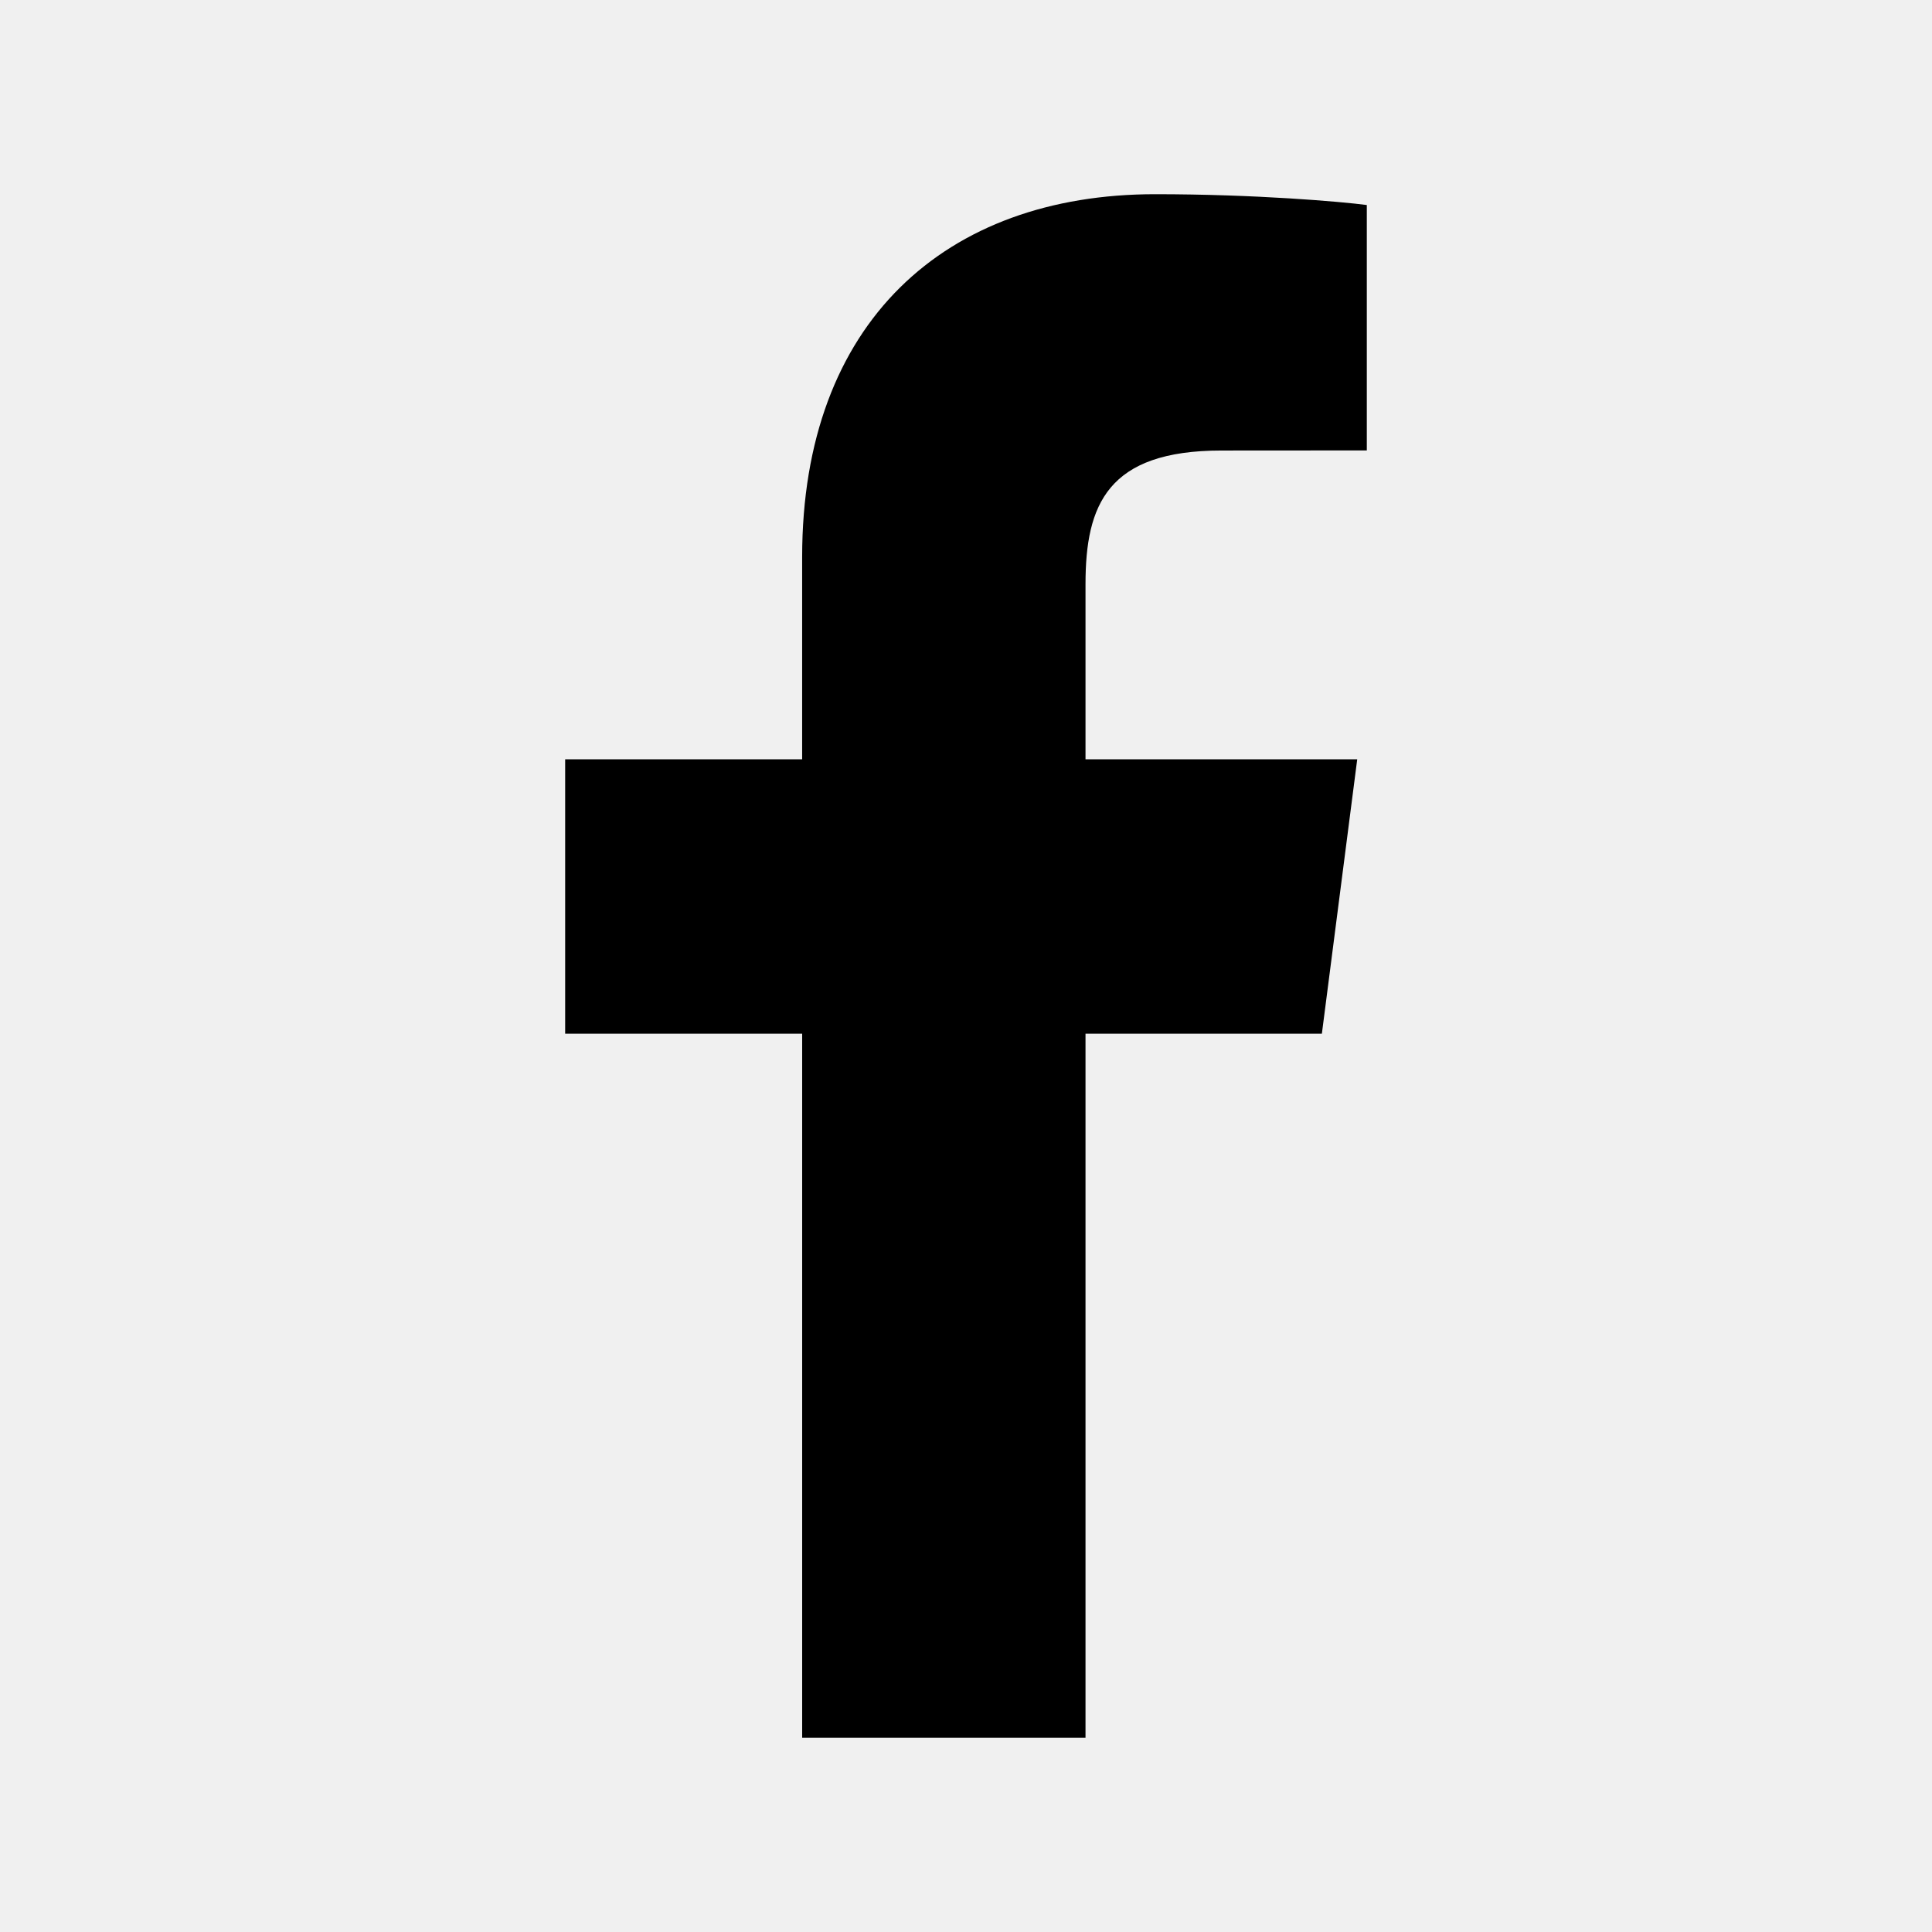
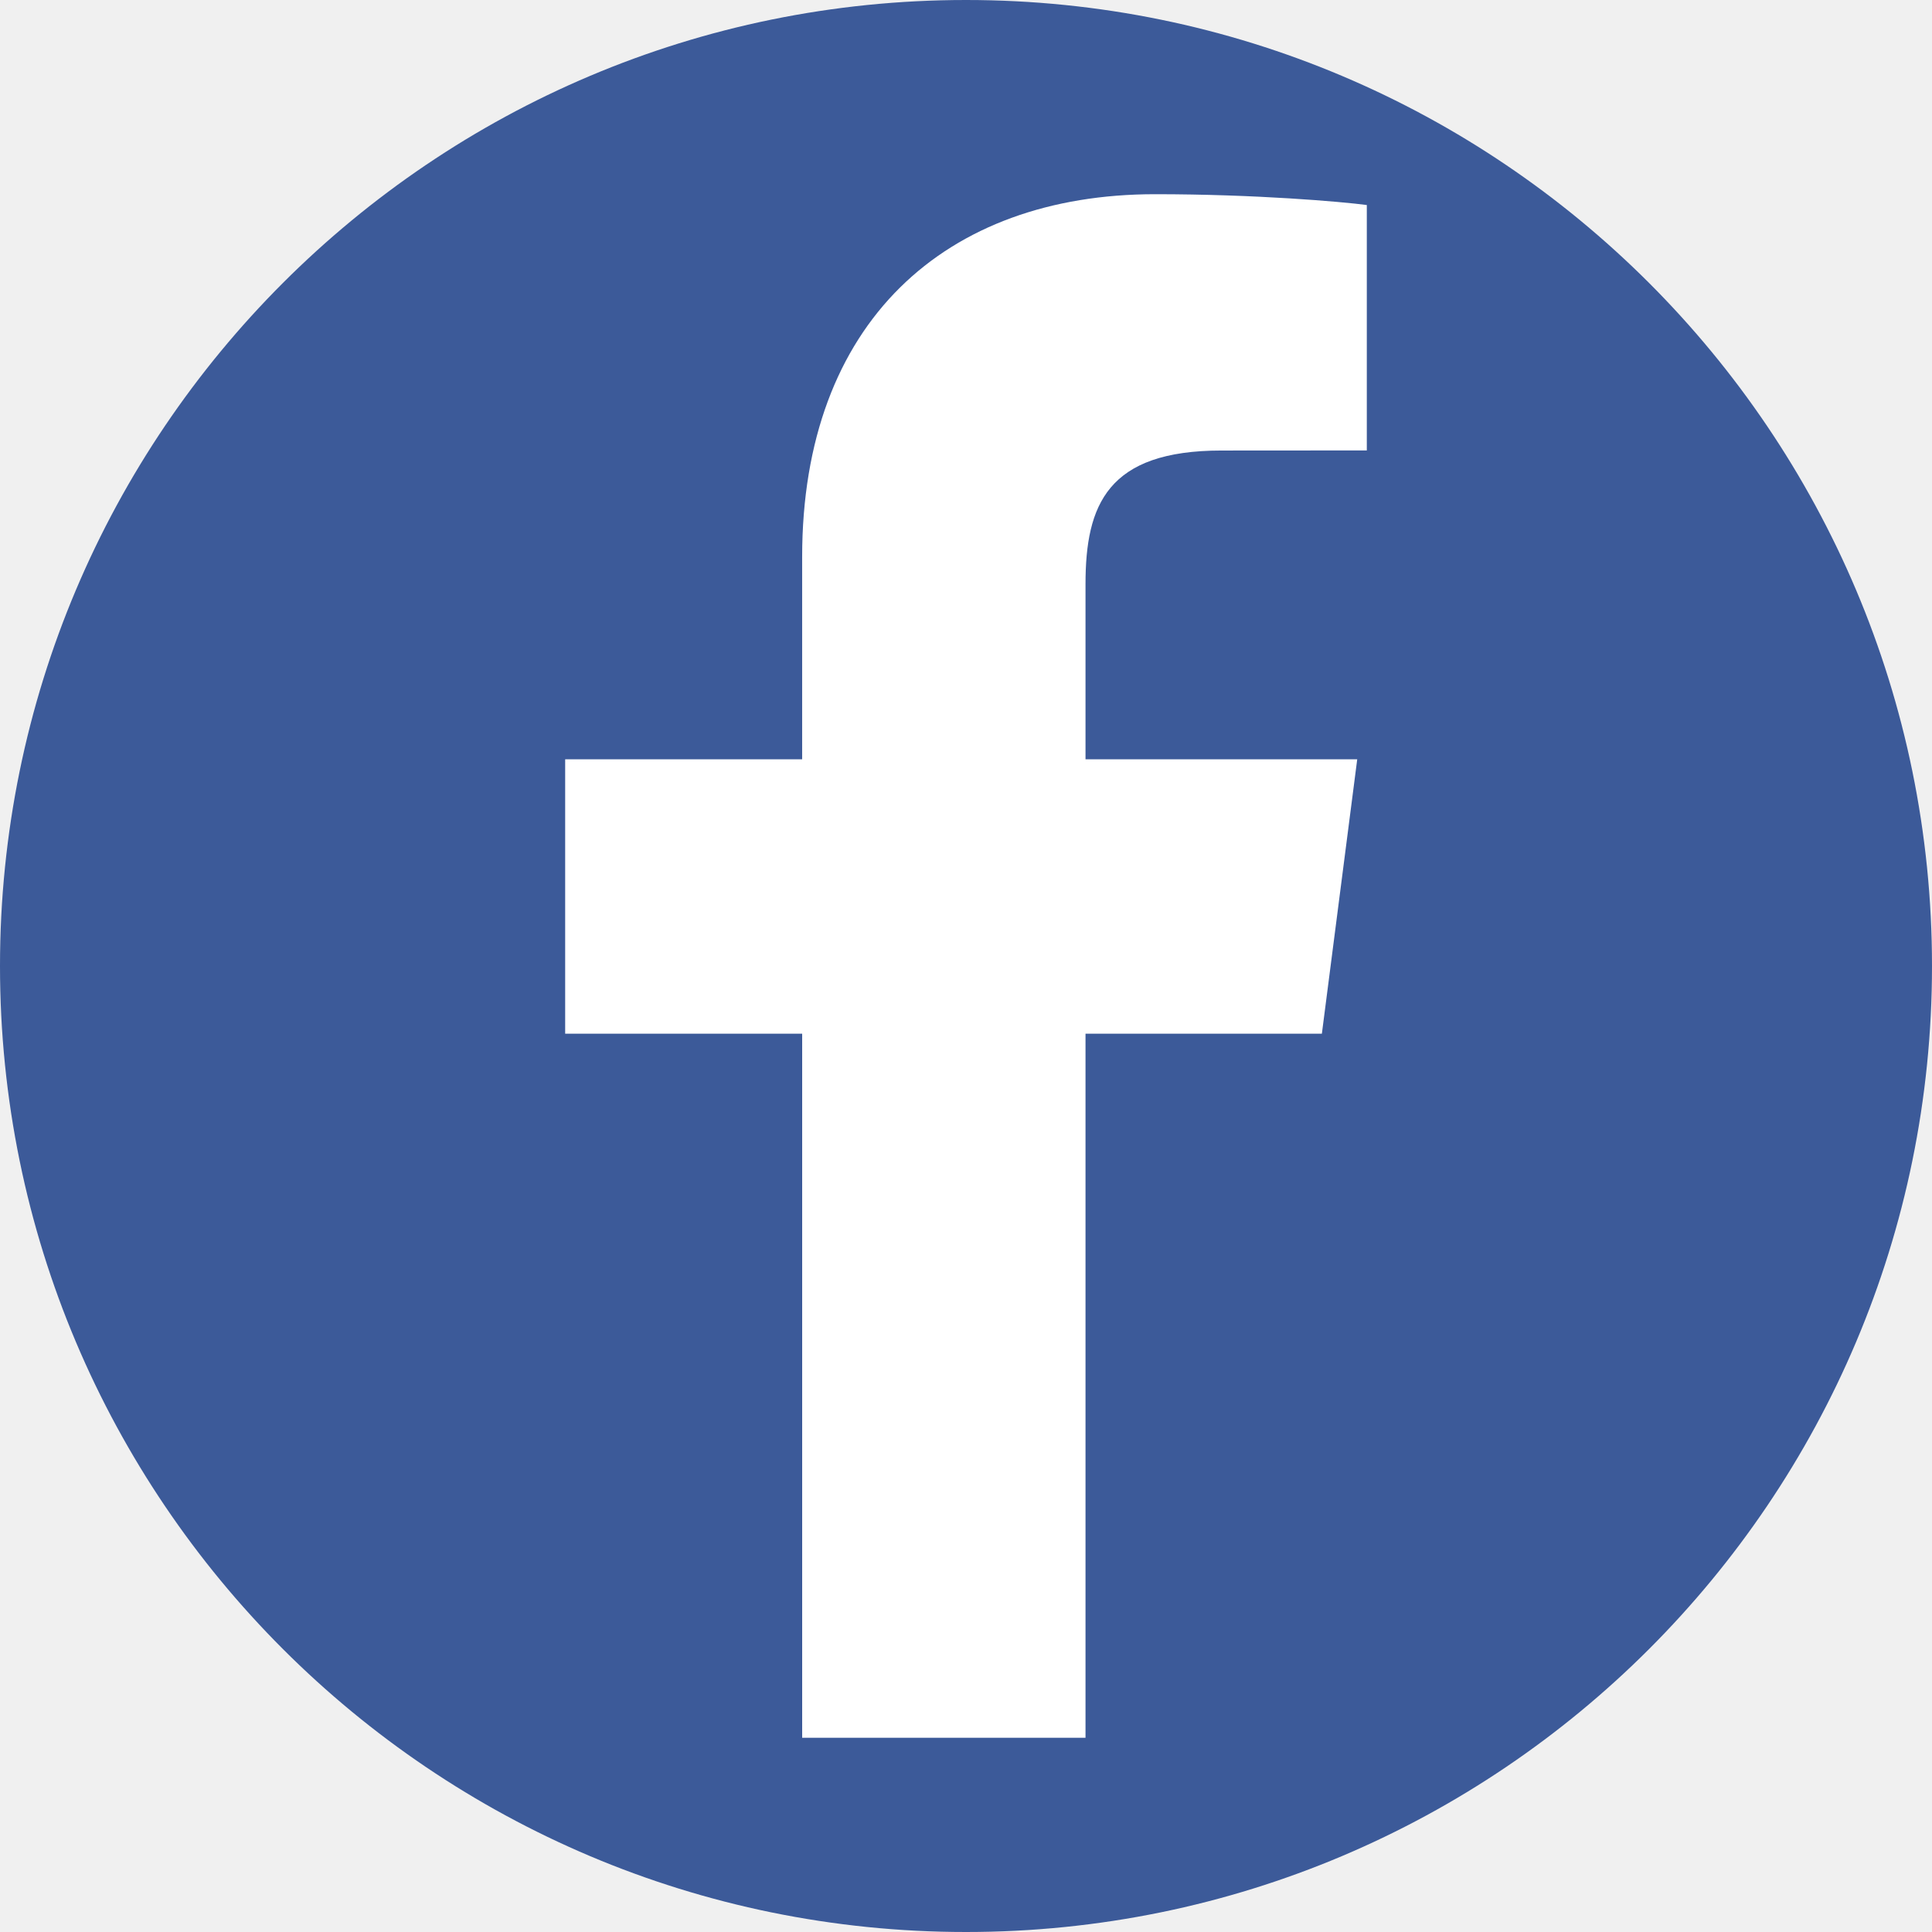
<svg xmlns="http://www.w3.org/2000/svg" width="100" height="100" viewBox="0 0 100 100">
-   <rect width="100%" height="100%" fill="transparent" id="background" />
-   <path d="M56.186 89.948V53.504H68.42L70.25 39.3H56.186v-9.067c0-4.112 1.14-6.914 7.04-6.914l7.52-.005V10.612c-1.3-.173-5.766-.56-10.96-.56-10.844 0-18.267 6.62-18.267 18.775V39.3H29.253v14.204H41.52v36.444h14.666z" id="path" />
+   <rect width="100%" height="100%" fill="#3c5a99" rx="50%" ry="50%" id="background" />
+   <path id="path" fill="#fff" d="M56.186 89.948V53.504H68.42L70.25 39.3H56.186v-9.067c0-4.112 1.14-6.914 7.04-6.914l7.52-.005V10.612c-1.3-.173-5.766-.56-10.96-.56-10.844 0-18.267 6.62-18.267 18.775V39.3H29.253v14.204H41.52v36.444h14.666z" />
</svg>
